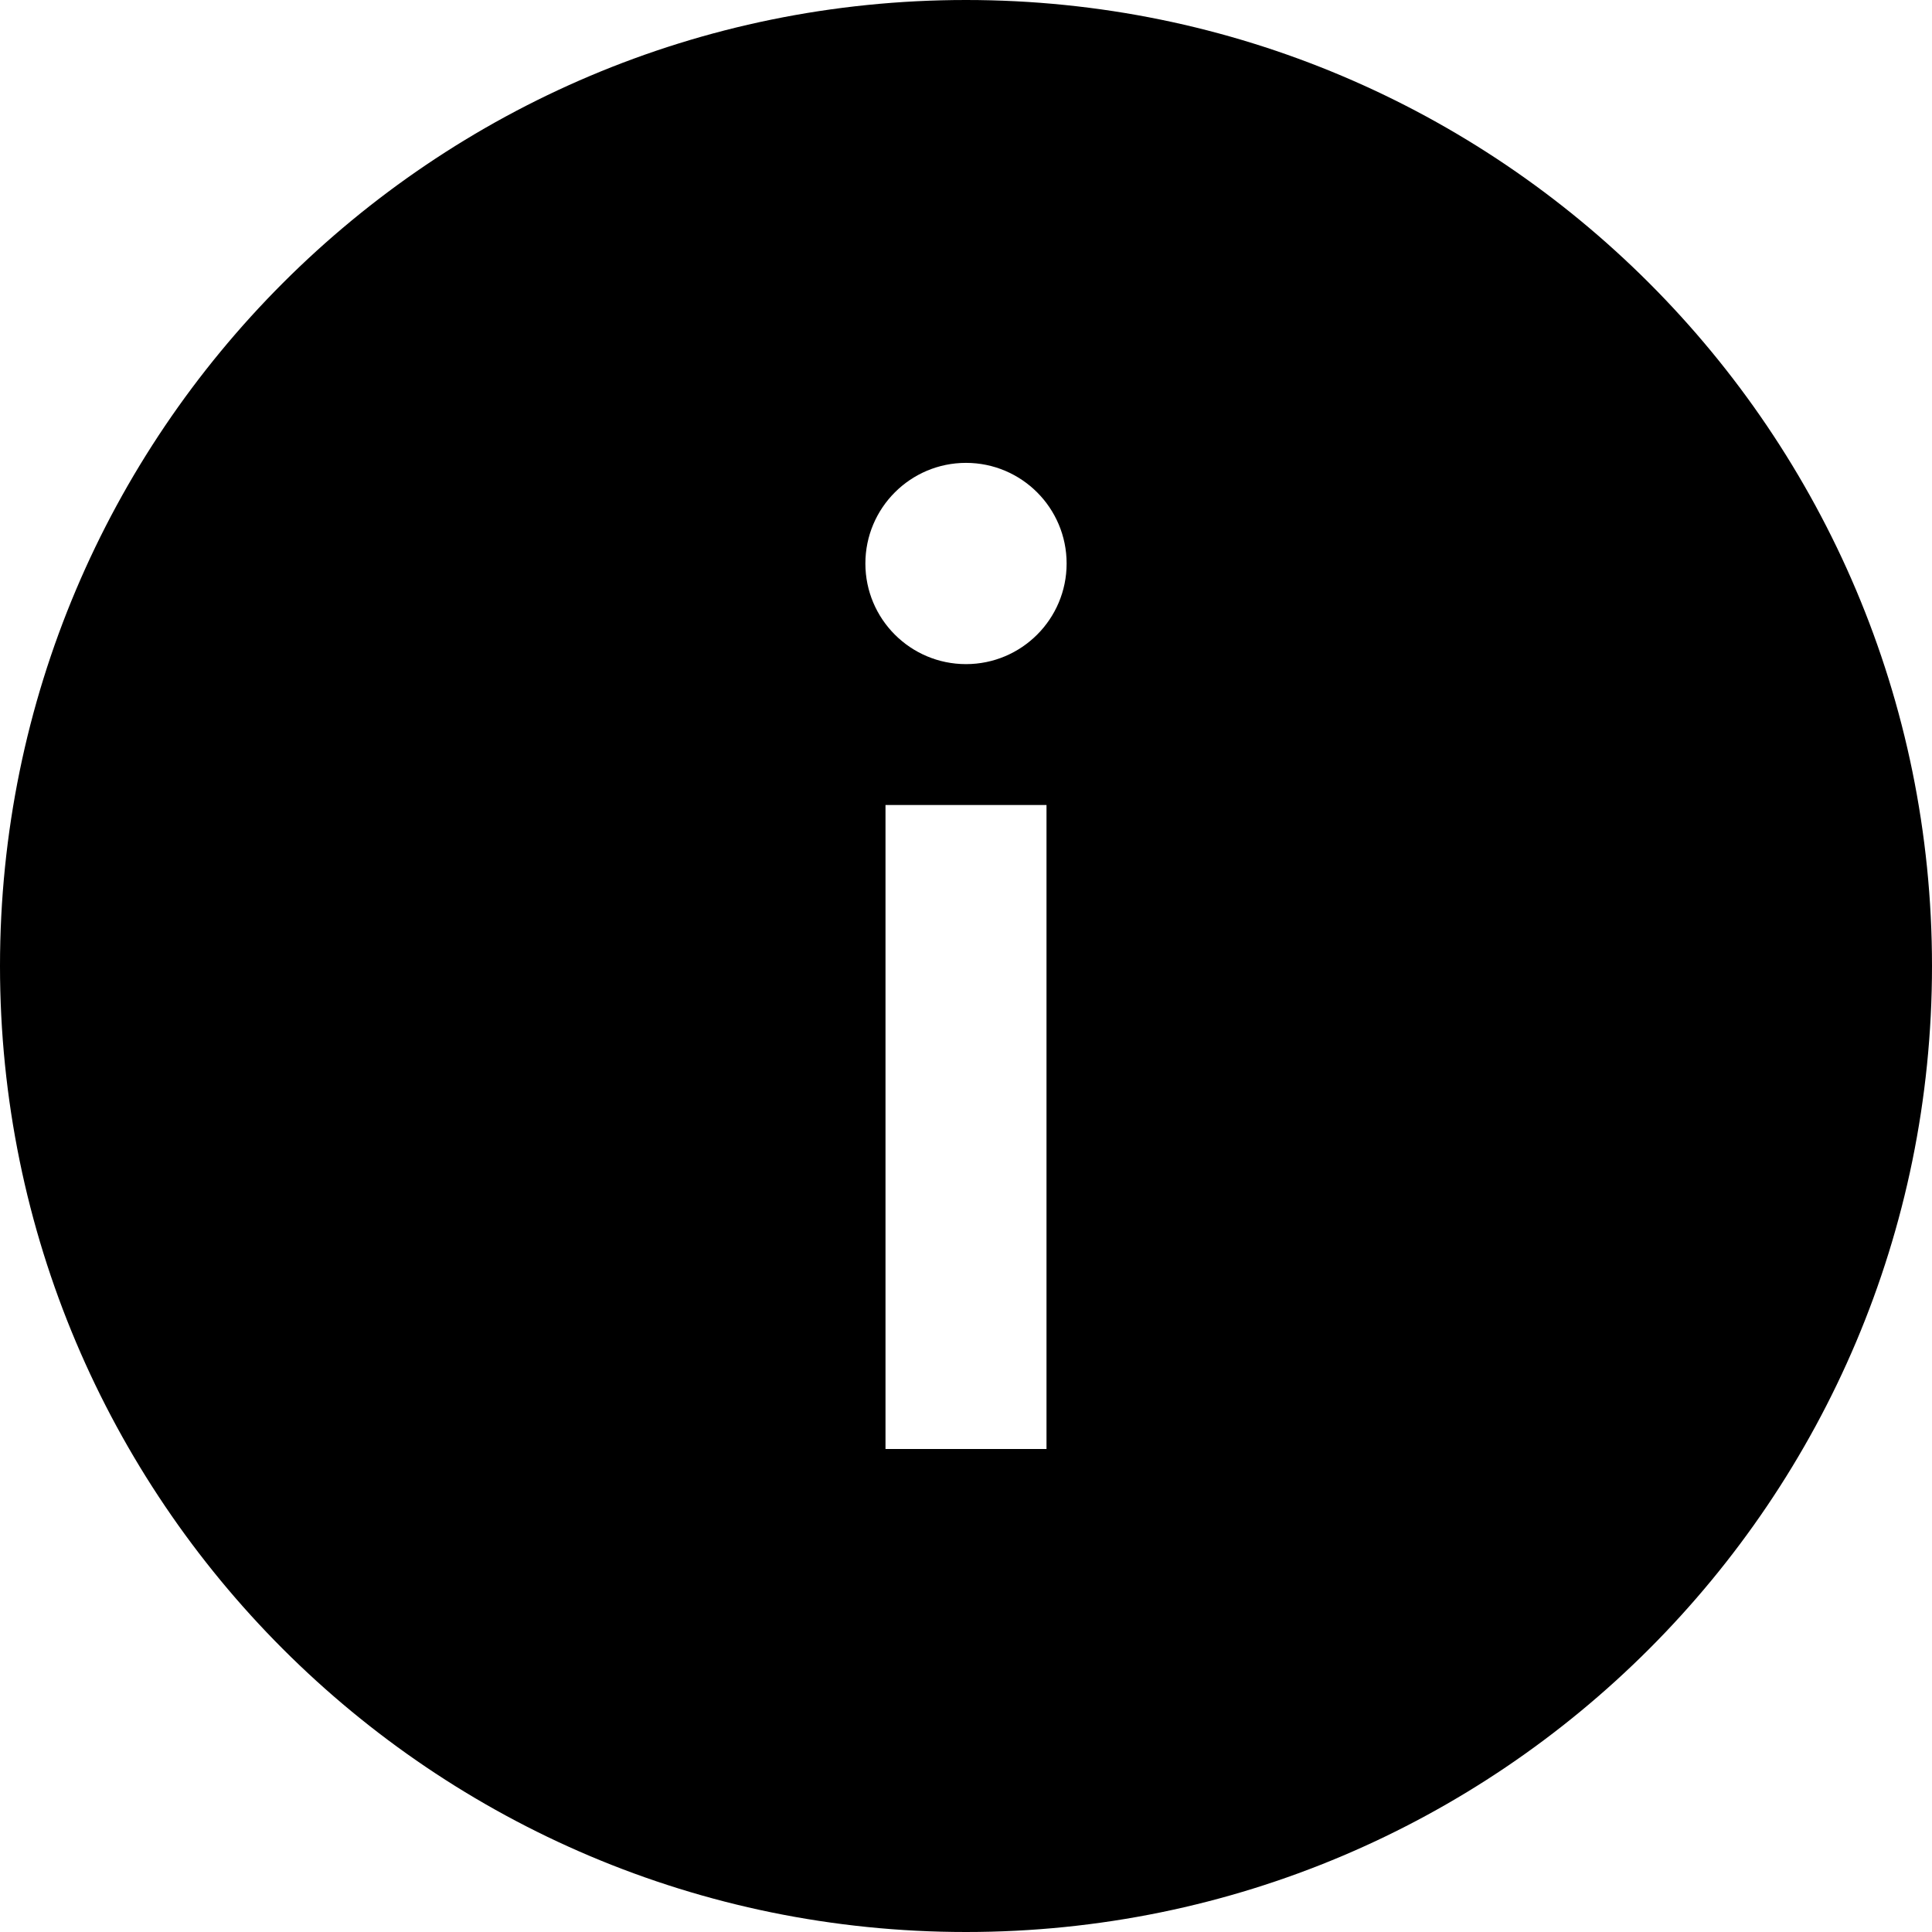
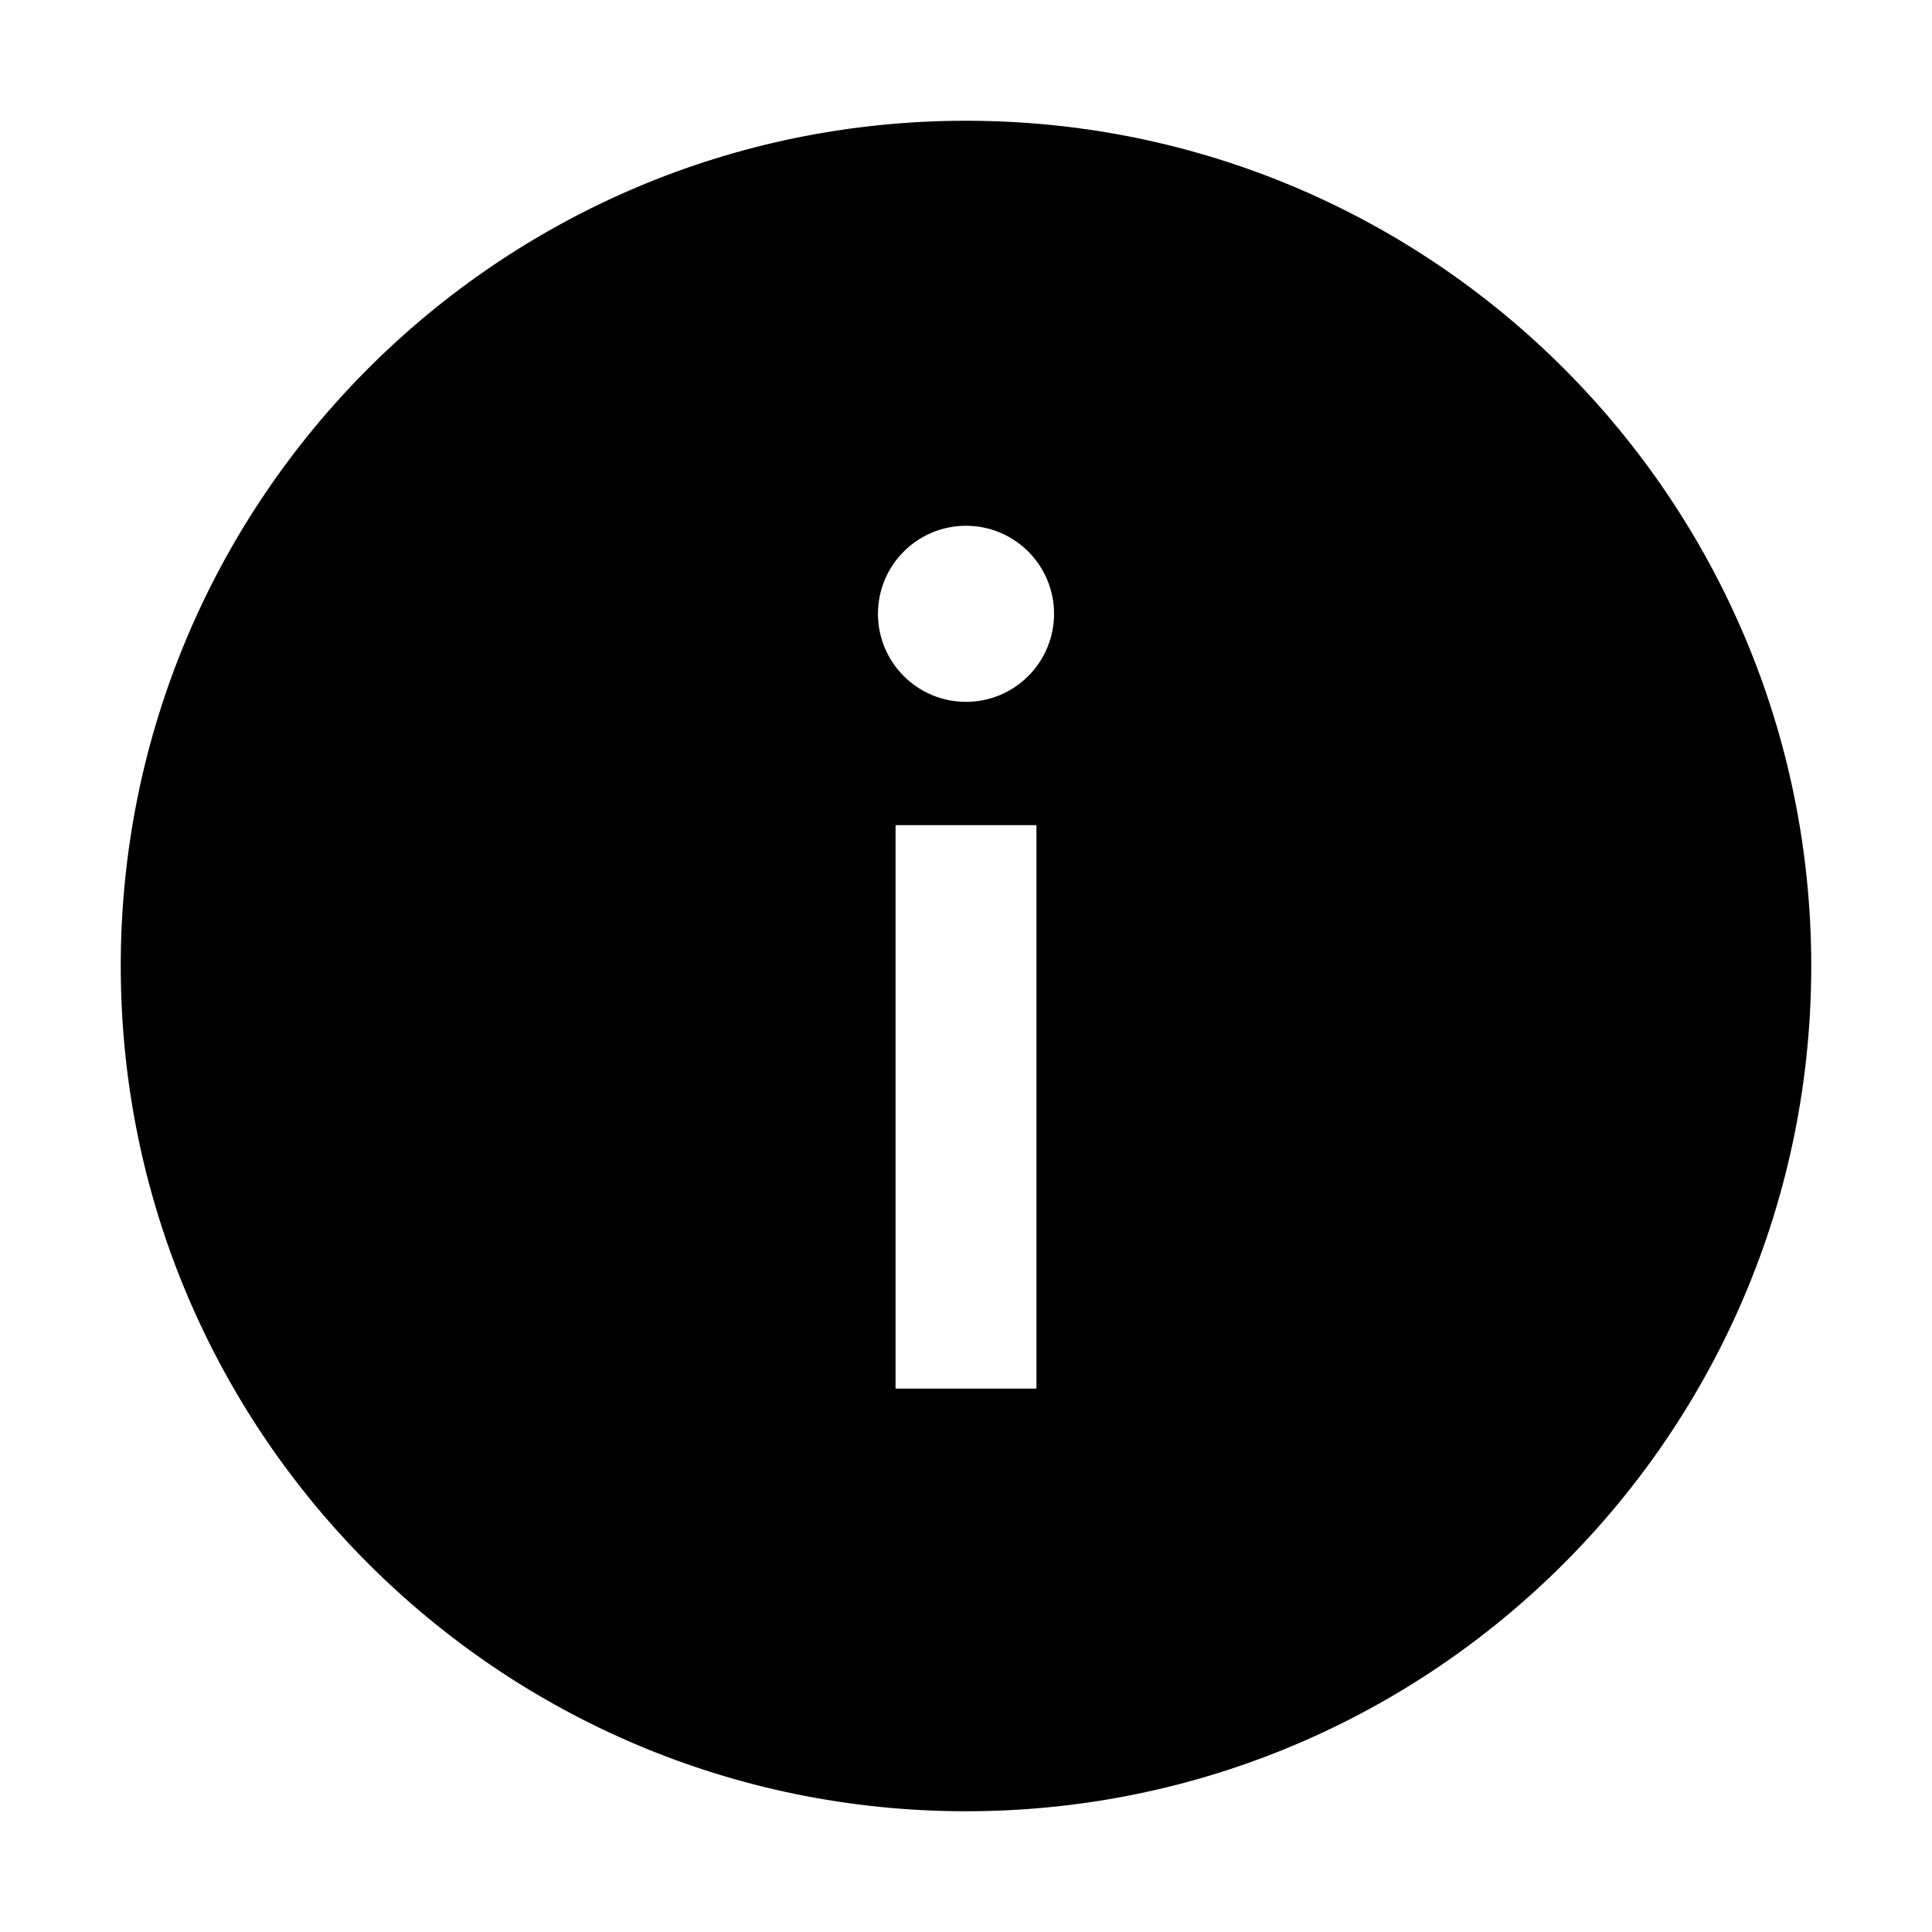
<svg xmlns="http://www.w3.org/2000/svg" width="256px" height="256px" viewBox="0 0 256 256" version="1.1">
  <defs />
  <g id="Page-1" stroke="none" stroke-width="1" fill="none" fill-rule="evenodd">
    <g id="info" fill="#000000" fill-rule="nonzero">
-       <path d="M128,256 C198.688,256 256,198.688 256,128 C256,57.312 198.688,0 128,0 C57.312,0 0,57.312 0,128 C0,198.688 57.312,256 128,256 Z M138.667,192 L117.333,192 L117.333,106.667 L138.667,106.667 L138.667,192 Z M128,61.333 C135.36,61.333 141.333,67.307 141.333,74.667 C141.333,82.027 135.36,88 128,88 C120.64,88 114.667,82.027 114.667,74.667 C114.667,67.307 120.64,61.333 128,61.333 Z" />
+       <path d="M128,240 C189.852,240 240,189.852 240,128 C240,66.148 189.852,16 128,16 C66.148,16 16,66.148 16,128 C16,189.852 66.148,240 128,240 Z M137.333,184 L118.667,184 L118.667,109.333 L137.333,109.333 L137.333,184 Z M128,69.667 C134.44,69.667 139.667,74.893 139.667,81.333 C139.667,87.773 134.44,93 128,93 C121.56,93 116.333,87.773 116.333,81.333 C116.333,74.893 121.56,69.667 128,69.667 Z" />
    </g>
  </g>
</svg>
